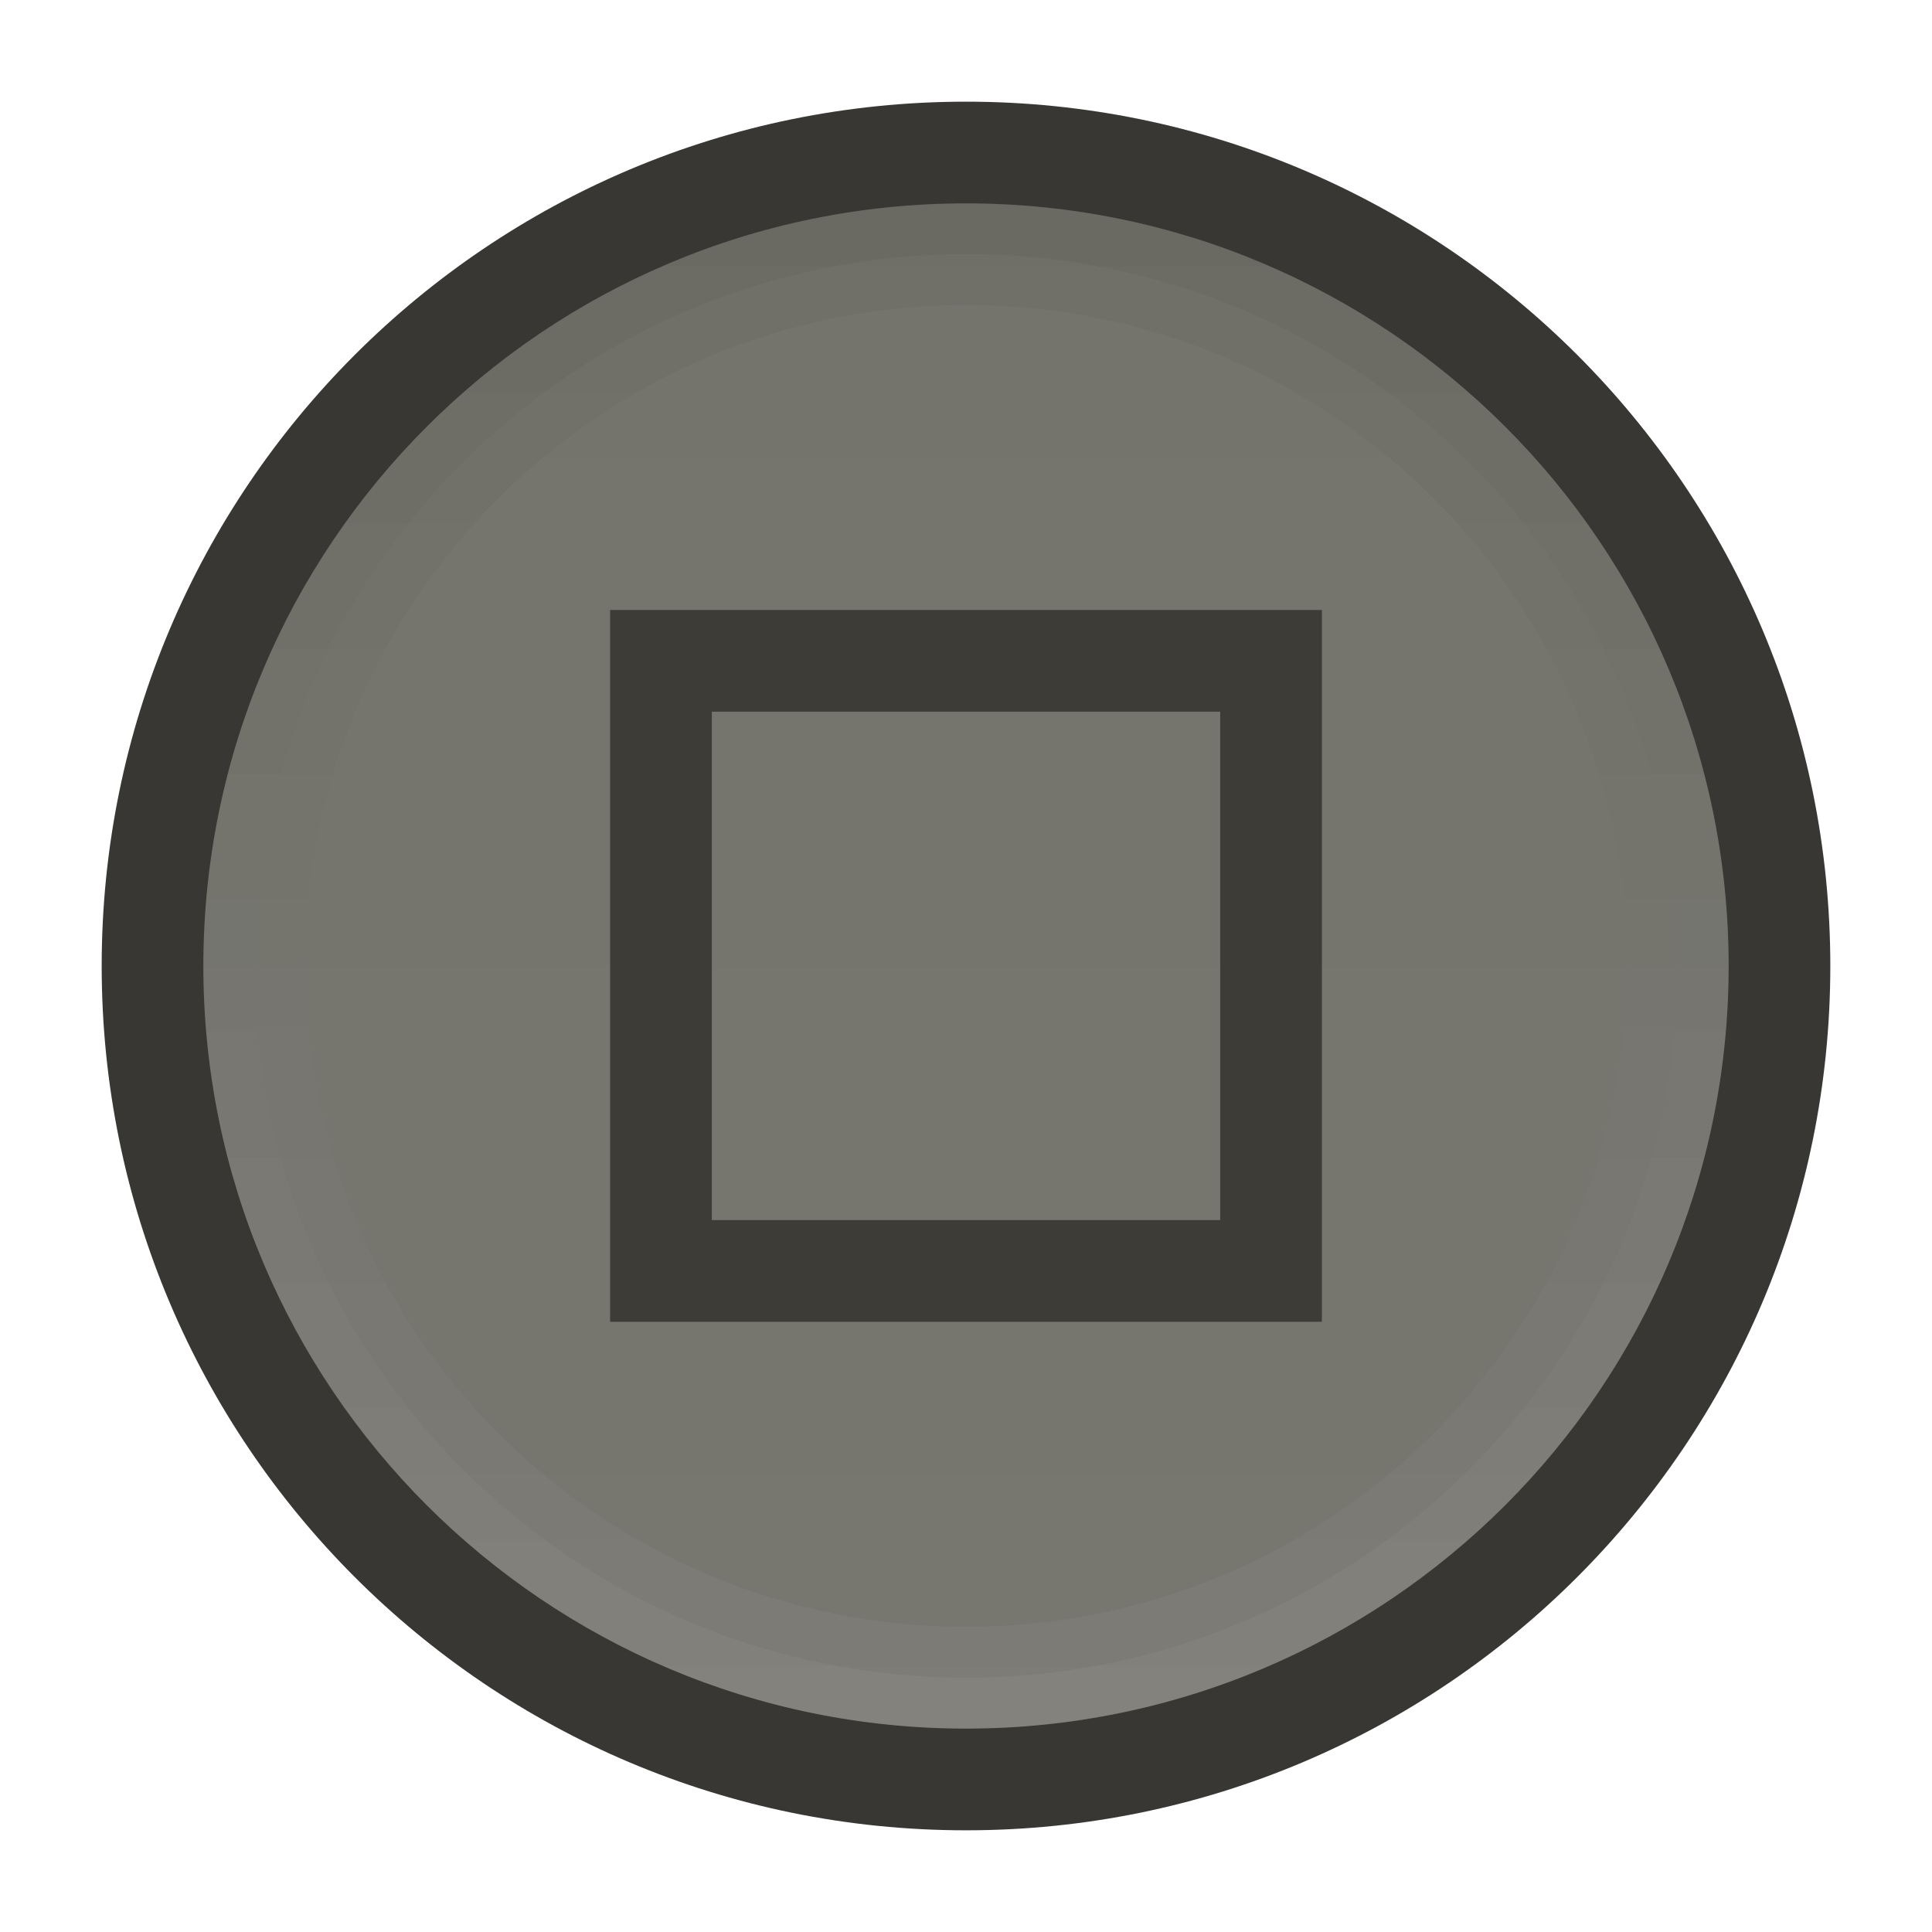
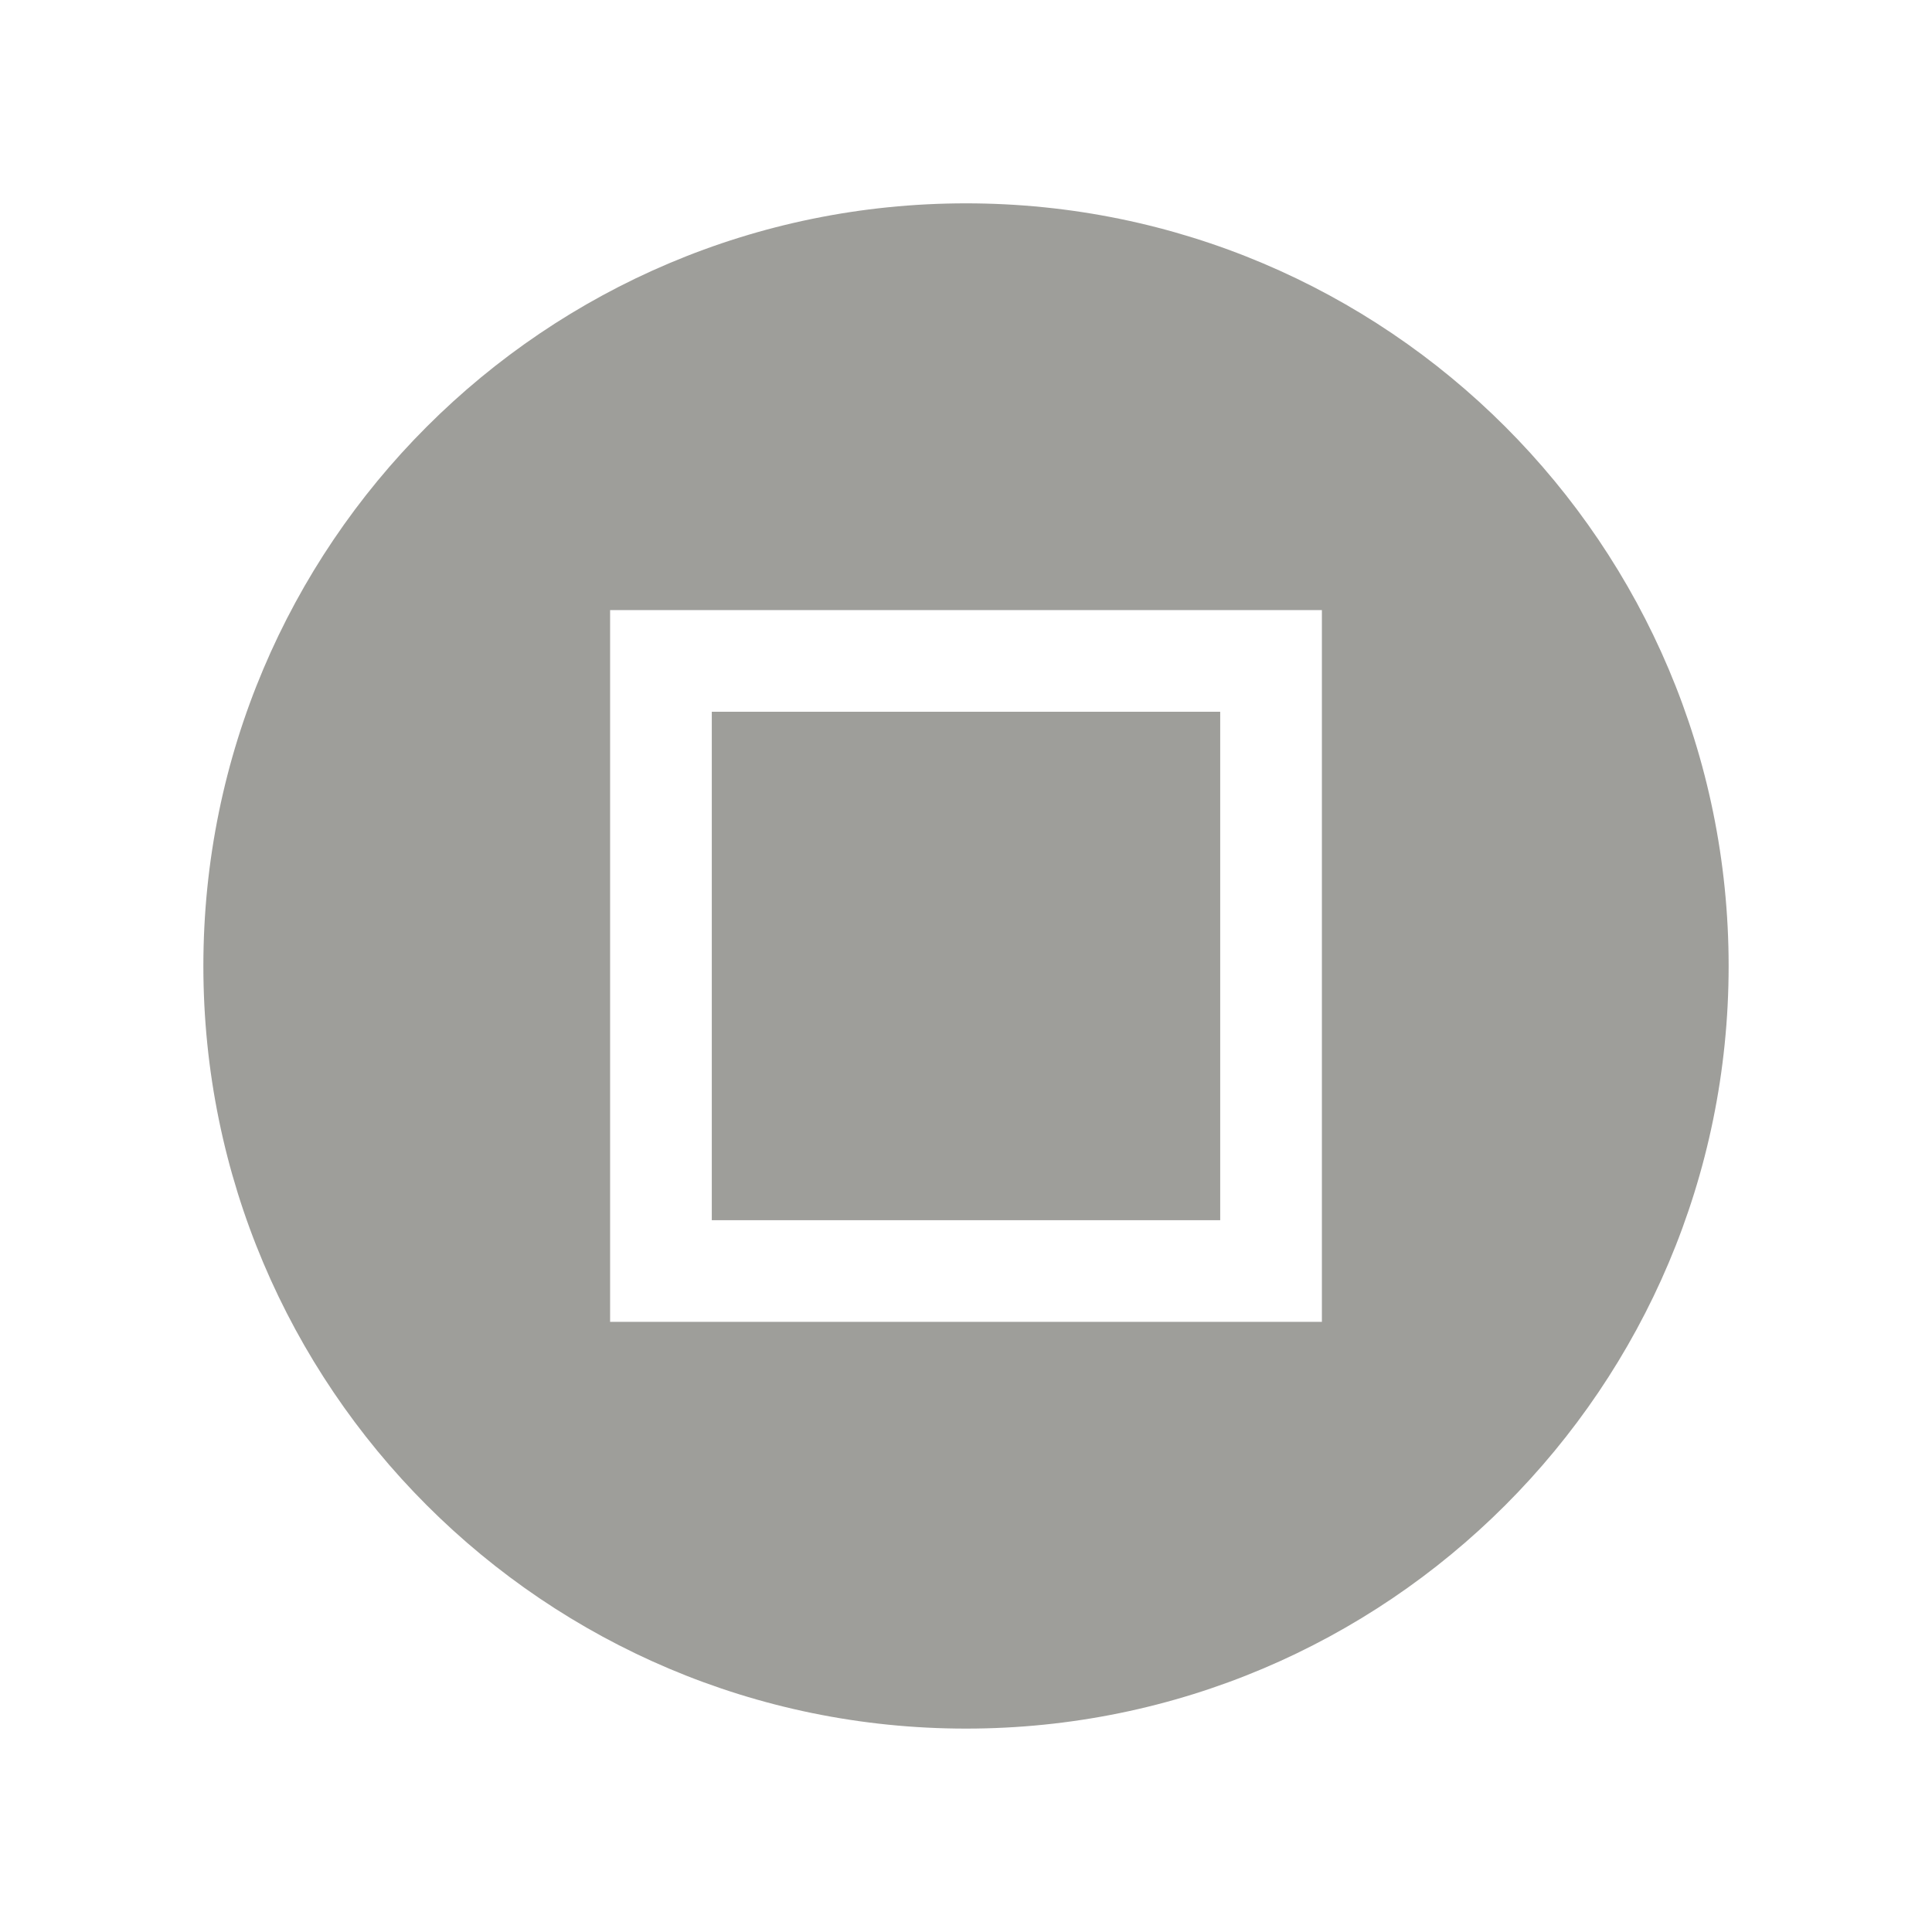
- <svg xmlns="http://www.w3.org/2000/svg" xmlns:xlink="http://www.w3.org/1999/xlink" width="19" height="19" id="svg4770" version="1.1" viewBox="0 0 19 19">
-   <defs id="defs4772">
-     <linearGradient xlink:href="#linearGradient4289" id="linearGradient4650" gradientUnits="userSpaceOnUse" gradientTransform="translate(-1072.362,-1053.362)" x1="2" y1="1062.862" x2="17" y2="1062.862" />
-     <linearGradient id="linearGradient4289">
-       <stop id="stop4518" offset="0" style="stop-color:#77766f;stop-opacity:1" />
-       <stop id="stop4520" offset="1" style="stop-color:#74736c;stop-opacity:1" />
-     </linearGradient>
-     <linearGradient id="linearGradient4297">
-       <stop style="stop-color:#ffffff;stop-opacity:1;" offset="0" id="stop4523" />
-       <stop style="stop-color:#000000;stop-opacity:1" offset="1" id="stop4525" />
-     </linearGradient>
-     <linearGradient xlink:href="#linearGradient4297" id="linearGradient7453" gradientUnits="userSpaceOnUse" gradientTransform="matrix(0,-1.035712,1.035712,0,-0.3392617,-37.95674)" x1="-1070.104" y1="9.5" x2="-1055.621" y2="9.5" />
-     <linearGradient xlink:href="#linearGradient4297" id="linearGradient7459" gradientUnits="userSpaceOnUse" gradientTransform="matrix(0,-1,1,0,0,-3.4765625e-5)" x1="-1070.362" y1="9" x2="-1055.362" y2="9" />
-   </defs>
-   <g id="layer1" transform="translate(287.3571,-522.8622)">
-     <g style="display:inline" transform="translate(-287.3571,-530.5)" id="g4263">
-       <circle style="color:#000000;fill:#383734;fill-opacity:1;fill-rule:nonzero;stroke:none;stroke-width:8;marker:none;visibility:visible;display:inline;overflow:visible;enable-background:accumulate" id="circle4265" cx="9.5" cy="1062.862" r="8.5" d="m 18,1062.862 a 8.5,8.5 0 0 1 -8.5,8.5 8.5,8.5 0 0 1 -8.5,-8.5 8.5,8.5 0 0 1 8.5,-8.5 8.5,8.5 0 0 1 8.5,8.5 z" />
-       <circle r="7.5" cy="9.5" cx="-1062.862" id="circle4267" style="color:#000000;fill:url(#linearGradient4650);fill-opacity:1;fill-rule:nonzero;stroke:none;stroke-width:8;marker:none;visibility:visible;display:inline;overflow:visible;enable-background:accumulate" transform="matrix(0,-1,1,0,0,0)" d="m -1055.362,9.5 a 7.5,7.5 0 0 1 -7.5,7.5 7.5,7.5 0 0 1 -7.5,-7.5 7.5,7.5 0 0 1 7.5,-7.5 7.5,7.5 0 0 1 7.5,7.5 z" />
-       <path style="font-style:normal;font-variant:normal;font-weight:normal;font-stretch:normal;text-indent:0;text-align:start;text-decoration:none;line-height:normal;letter-spacing:normal;word-spacing:normal;text-transform:none;direction:ltr;block-progression:tb;writing-mode:lr-tb;text-anchor:start;baseline-shift:baseline;opacity:0.05;color:#000000;color-interpolation:sRGB;color-interpolation-filters:linearRGB;fill:url(#linearGradient7459);fill-opacity:1;stroke:none;stroke-width:1;marker:none;visibility:visible;display:inline;overflow:visible;isolation:auto;mix-blend-mode:normal;enable-background:accumulate;clip-rule:nonzero;color-rendering:auto;image-rendering:auto;shape-rendering:auto;text-rendering:auto;font-family:sans-serif;-inkscape-font-specification:sans-serif" d="m 2,1062.861 c 0,4.136 3.364,7.5 7.5,7.5 4.136,0 7.5,-3.364 7.5,-7.5 0,-4.136 -3.364,-7.5 -7.5,-7.5 -4.136,0 -7.5,3.364 -7.5,7.5 z m 1,0 c 0,-3.596 2.904,-6.5 6.5,-6.5 3.596,0 6.5,2.904 6.5,6.5 0,3.596 -2.904,6.5 -6.5,6.5 -3.596,0 -6.5,-2.904 -6.5,-6.5 z" id="circle4269" />
-       <path style="font-style:normal;font-variant:normal;font-weight:normal;font-stretch:normal;text-indent:0;text-align:start;text-decoration:none;line-height:normal;letter-spacing:normal;word-spacing:normal;text-transform:none;direction:ltr;block-progression:tb;writing-mode:lr-tb;text-anchor:start;baseline-shift:baseline;opacity:0.05;color:#000000;color-interpolation:sRGB;color-interpolation-filters:linearRGB;fill:url(#linearGradient7453);fill-opacity:1;stroke:none;stroke-width:0.5;marker:none;visibility:visible;display:inline;overflow:visible;isolation:auto;mix-blend-mode:normal;enable-background:accumulate;clip-rule:nonzero;color-rendering:auto;image-rendering:auto;shape-rendering:auto;text-rendering:auto;font-family:sans-serif;-inkscape-font-specification:sans-serif" d="m 2,1062.861 c 0,4.139 3.361,7.5 7.5,7.5 4.139,0 7.5,-3.361 7.5,-7.5 0,-4.139 -3.361,-7.5 -7.5,-7.5 -4.139,0 -7.5,3.361 -7.5,7.5 z m 0.5,0 c 0,-3.869 3.131,-7 7,-7 3.869,0 7,3.131 7,7 0,3.869 -3.131,7 -7,7 -3.869,0 -7,-3.131 -7,-7 z" id="circle4271" />
-       <rect style="color:#000000;fill:none;stroke:none;stroke-width:1;marker:none;visibility:visible;display:inline;overflow:visible;enable-background:accumulate" id="rect4273" width="19" height="19" x="-7.3563765e-06" y="1053.362" />
+ <svg xmlns="http://www.w3.org/2000/svg" width="19" height="19" id="svg4486" version="1.1" viewBox="0 0 19 19">
+   <defs id="defs4488" />
+   <g id="layer1" transform="translate(290.2143,-522.8622)">
+     <g id="g4234" transform="translate(-289.7143,-492.0001)" style="opacity:0.6;display:inline">
+       <path style="color:#000000;fill:#5e5d57;fill-opacity:1;fill-rule:nonzero;stroke:none;stroke-width:8;marker:none;visibility:visible;display:inline;overflow:visible;enable-background:accumulate" d="m 9,1016.862 a 7.5,7.5 0 0 0 -7.5,7.5 7.5,7.5 0 0 0 7.5,7.5 7.5,7.5 0 0 0 7.5,-7.5 7.5,7.5 0 0 0 -7.5,-7.5 z m -3.5,4 7,0 0,7 -7,0 0,-6.5 0,-0.5 z m 1,1 0,5 5,0 0,-5 -5,0 z" id="path4236" />
+       <rect y="1014.862" x="-0.5" height="19" width="19" id="rect4238" style="color:#000000;fill:none;stroke:none;stroke-width:1;marker:none;visibility:visible;display:inline;overflow:visible;enable-background:accumulate" />
    </g>
-     <path style="font-style:normal;font-variant:normal;font-weight:normal;font-stretch:normal;text-indent:0;text-align:start;text-decoration:none;line-height:normal;letter-spacing:normal;word-spacing:normal;text-transform:none;direction:ltr;block-progression:tb;writing-mode:lr-tb;text-anchor:start;baseline-shift:baseline;color:#000000;color-interpolation:sRGB;color-interpolation-filters:linearRGB;fill:#3d3c37;fill-opacity:1;stroke:none;stroke-width:1;marker:none;visibility:visible;display:inline;overflow:visible;isolation:auto;mix-blend-mode:normal;enable-background:accumulate;clip-rule:nonzero;color-rendering:auto;image-rendering:auto;shape-rendering:auto;text-rendering:auto;font-family:sans-serif;-inkscape-font-specification:sans-serif" d="m -281.357,528.861 0,0.5 0,6.5 7,0 0,-7 -7,0 z m 1,1 5,0 0,5 -5,0 0,-5 z" id="rect4301" />
  </g>
</svg>
